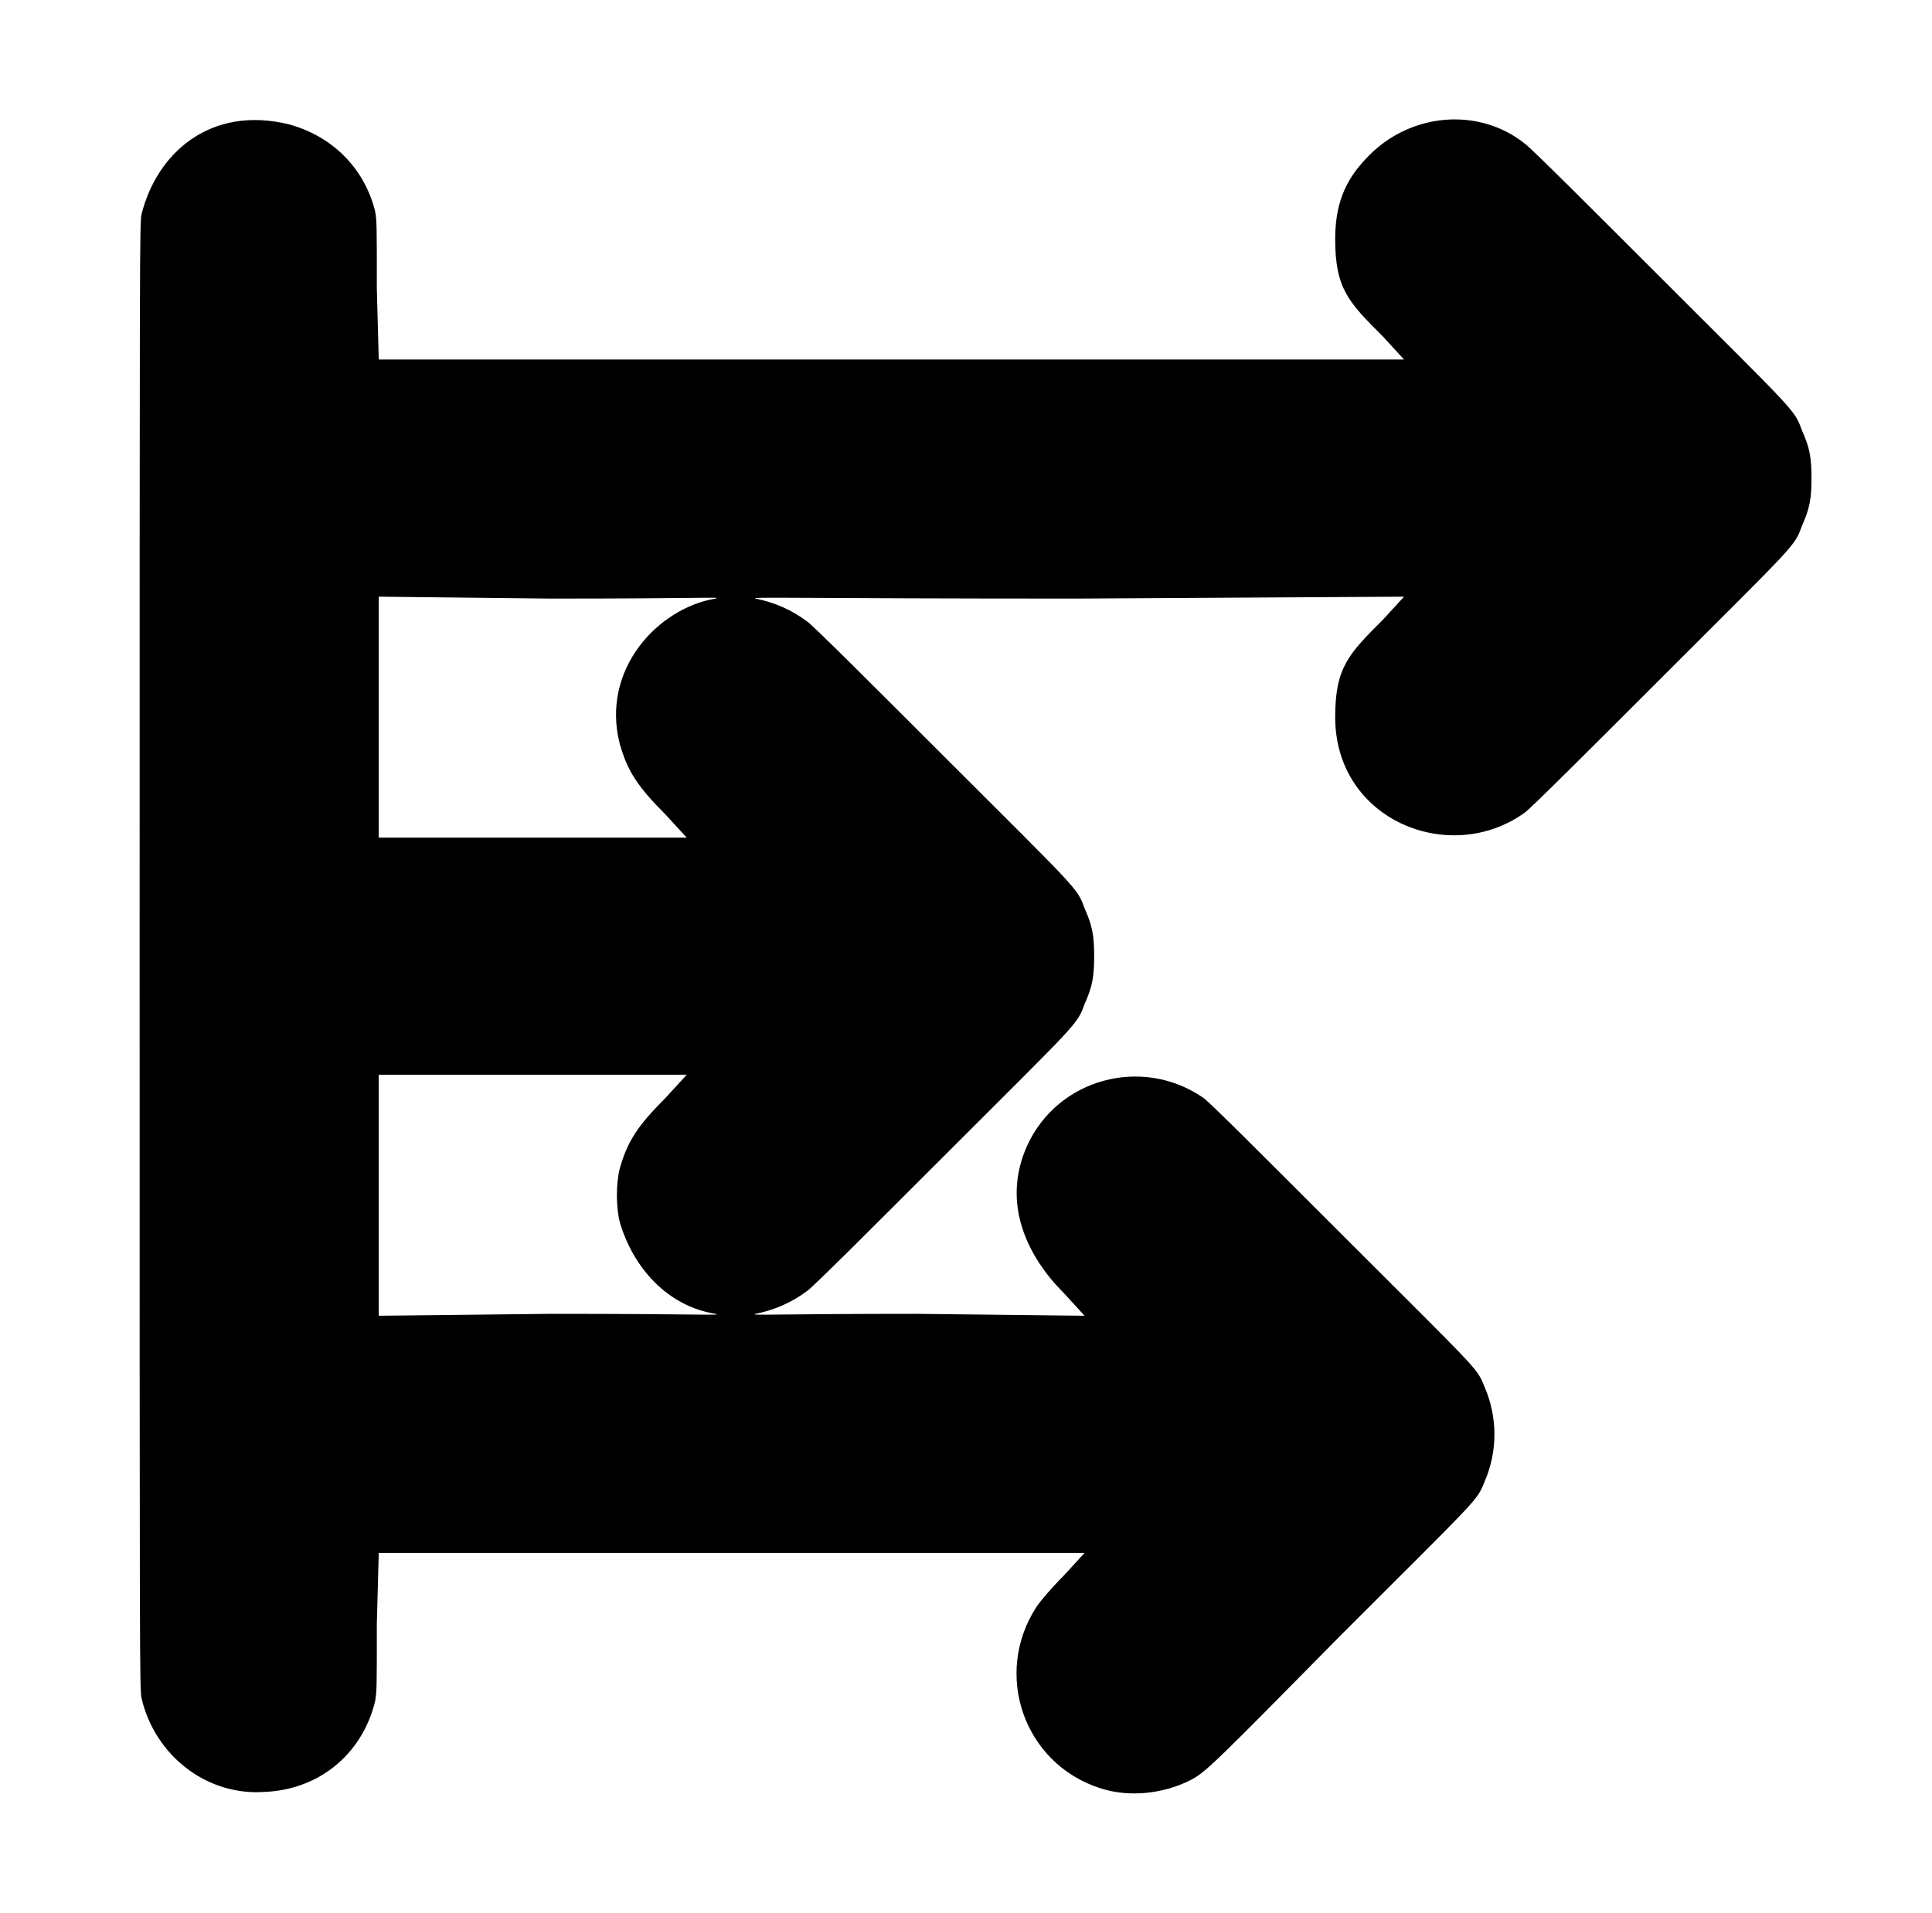
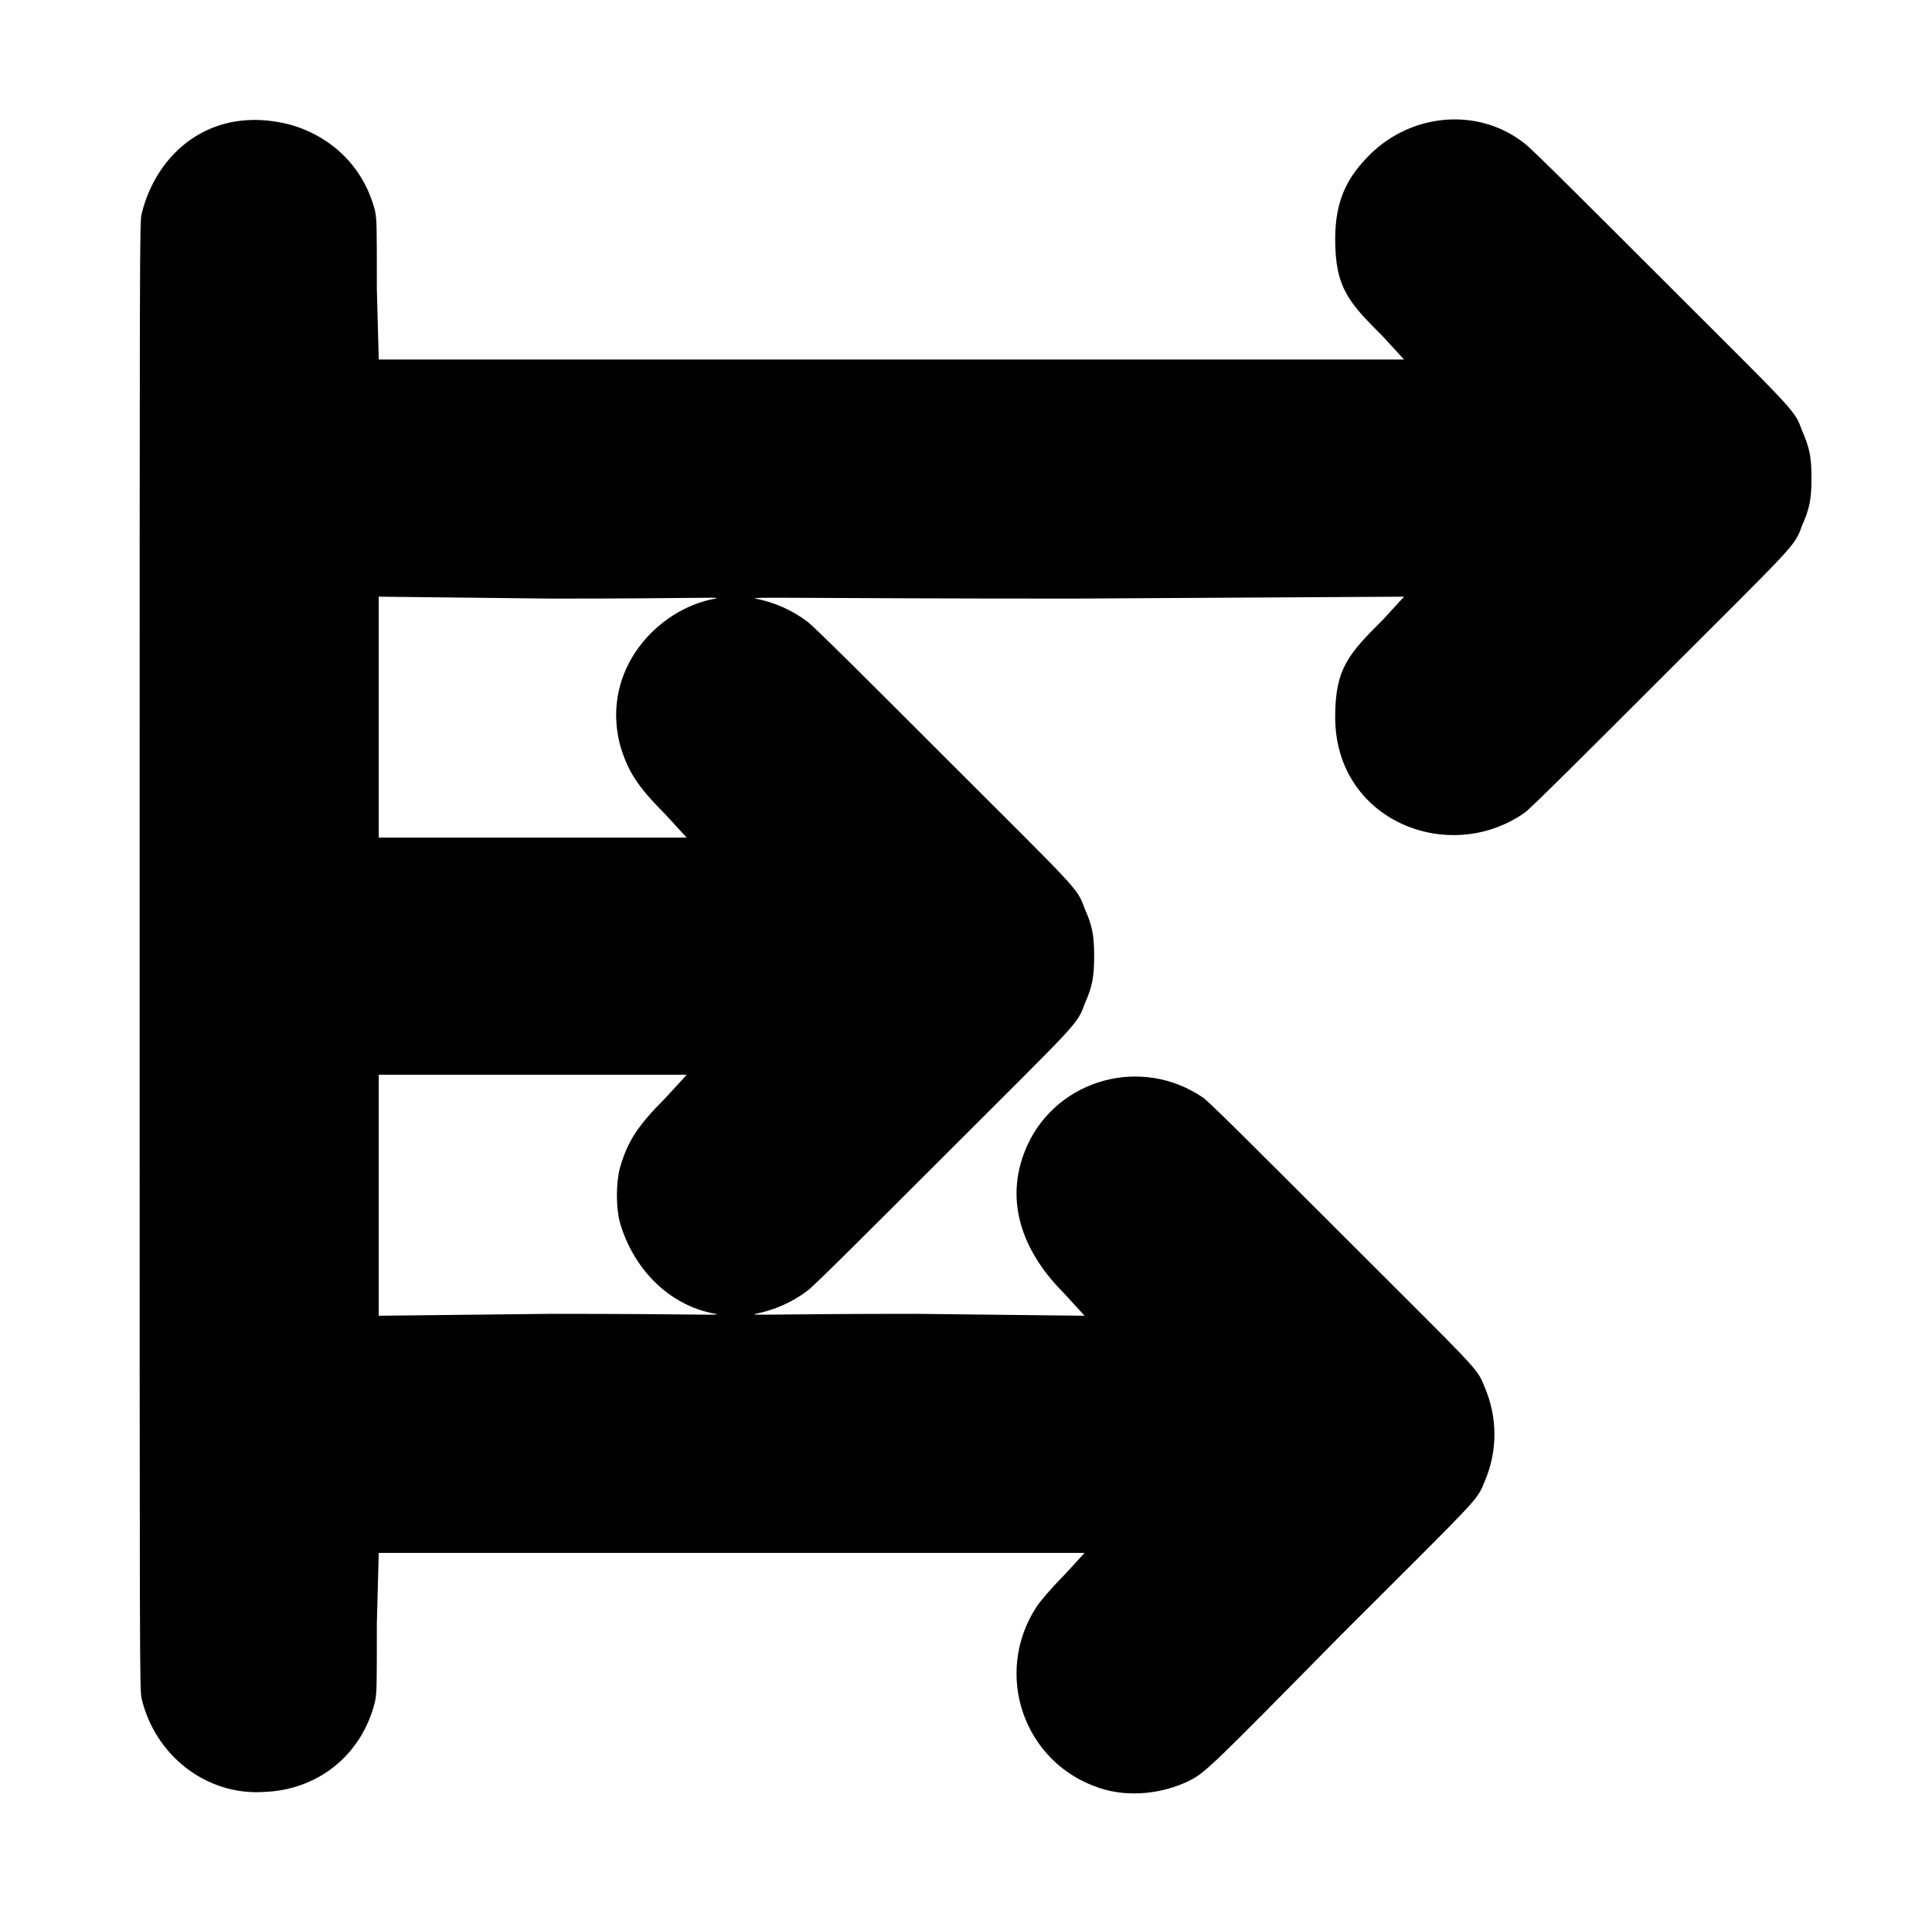
<svg xmlns="http://www.w3.org/2000/svg" version="1.1" viewBox="-10 0 1010 1000">
  <g transform="matrix(1 0 0 -1 0 800)">
-     <path fill="currentColor" d="M64 688c8 32 36 57 77 47c22 -6 39 -22 45 -45c1 -5 1 -7 1 -41l1 -37h536l-11 12c-18 18 -25 25 -25 51c0 21 7 33 18 44c22 22 57 25 81 6c3 -2 34 -33 71 -70c71 -71 70 -69 74 -80c4 -9 5 -14 5 -25s-1 -16 -5 -25c-4 -11 -3 -9 -74 -80c-37 -37 -68 -68 -71 -70 c-39 -28 -99 -4 -99 50c0 26 7 33 25 51l11 12l-172 -1c-141 0 -171 1 -167 0c10 -2 19 -6 27 -12c3 -2 34 -33 71 -70c71 -71 70 -69 74 -80c4 -9 5 -14 5 -25s-1 -16 -5 -25c-4 -11 -3 -9 -74 -80c-37 -37 -68 -68 -71 -70c-8 -6 -17 -10 -27 -12c-4 -1 10 0 84 0l88 -1 l-11 12c-18 18 -33 46 -19 77c16 35 60 47 92 25c3 -2 26 -25 72 -71c72 -72 71 -70 75 -80c7 -16 7 -34 0 -50c-4 -10 -3 -8 -75 -80c-67 -68 -71 -72 -79 -76c-14 -7 -32 -9 -47 -4c-40 13 -56 60 -33 95c2 3 8 10 14 16l11 12h-369l-1 -37c0 -34 0 -36 -1 -41 c-7 -28 -30 -46 -58 -47c-30 -2 -57 19 -64 49c-1 5 -1 16 -1 388s0 383 1 388zM188 488v-126h161l-11 12c-15 15 -20 23 -24 37c-10 39 20 71 50 76c4 1 -6 0 -86 0zM188 238v-126l90 1c80 0 90 -1 86 0c-25 4 -43 24 -50 48c-2 8 -2 20 0 28c4 14 9 22 24 37l11 12h-161z " />
+     <path fill="currentColor" d="M64 688c7.623 31.762 36.092 57.227 77 47c22 -6 39 -22 45 -45c1 -5 1 -7 1 -41l1 -37h536l-11 12c-17.84 17.84 -25 25.414 -25 51c0 21.23 7.073 33.074 18 44c22 22 57 25 81 6c3 -2 34 -33 71 -70c71 -71 70 -69 74 -80c4 -9 5 -14 5 -25 s-1 -16 -5 -25c-4 -11 -3 -9 -74 -80c-37 -37 -68 -68 -71 -70c-39.492 -27.644 -99 -4.258 -99 50c0 25.676 7.136 33.136 25 51l11 12l-172 -1c-141 0 -171 1 -167 0c10 -2 19 -6 27 -12c3 -2 34 -33 71 -70c71 -71 70 -69 74 -80c4 -9 5 -14 5 -25s-1 -16 -5 -25 c-4 -11 -3 -9 -74 -80c-37 -37 -68 -68 -71 -70c-8 -6 -17 -10 -27 -12c-4 -1 10 0 84 0l88 -1l-11 12c-18.419 18.419 -33.028 45.827 -19 77c16 35 60 47 92 25c3 -2 26 -25 72 -71c72 -72 71 -70 75 -80c7 -16 7 -34 0 -50c-4 -10 -3 -8 -75 -80 c-67 -68 -71 -72 -79 -76c-14 -7 -32 -9 -47 -4c-40 13 -56 60 -33 95c2 3 8 10 14 16l11 12h-369l-1 -37c0 -34 0 -36 -1 -41c-7 -28 -30 -46 -58 -47c-30 -2 -57 19 -64 49c-1 5 -1 16 -1 388s0 383 1 388zM188 488v-126h161l-11 12c-15 15 -20 23 -24 37 c-9.776 39.104 19.914 70.691 50 76c4 1 -6 0 -86 0zM188 175v-63l90 1c80 0 90 -1 86 0c-24.663 4.352 -43.144 24.005 -50 48c-2 8 -2 20 0 28c4 14 9 22 24 37l11 12h-161v-63z" />
  </g>
</svg>
